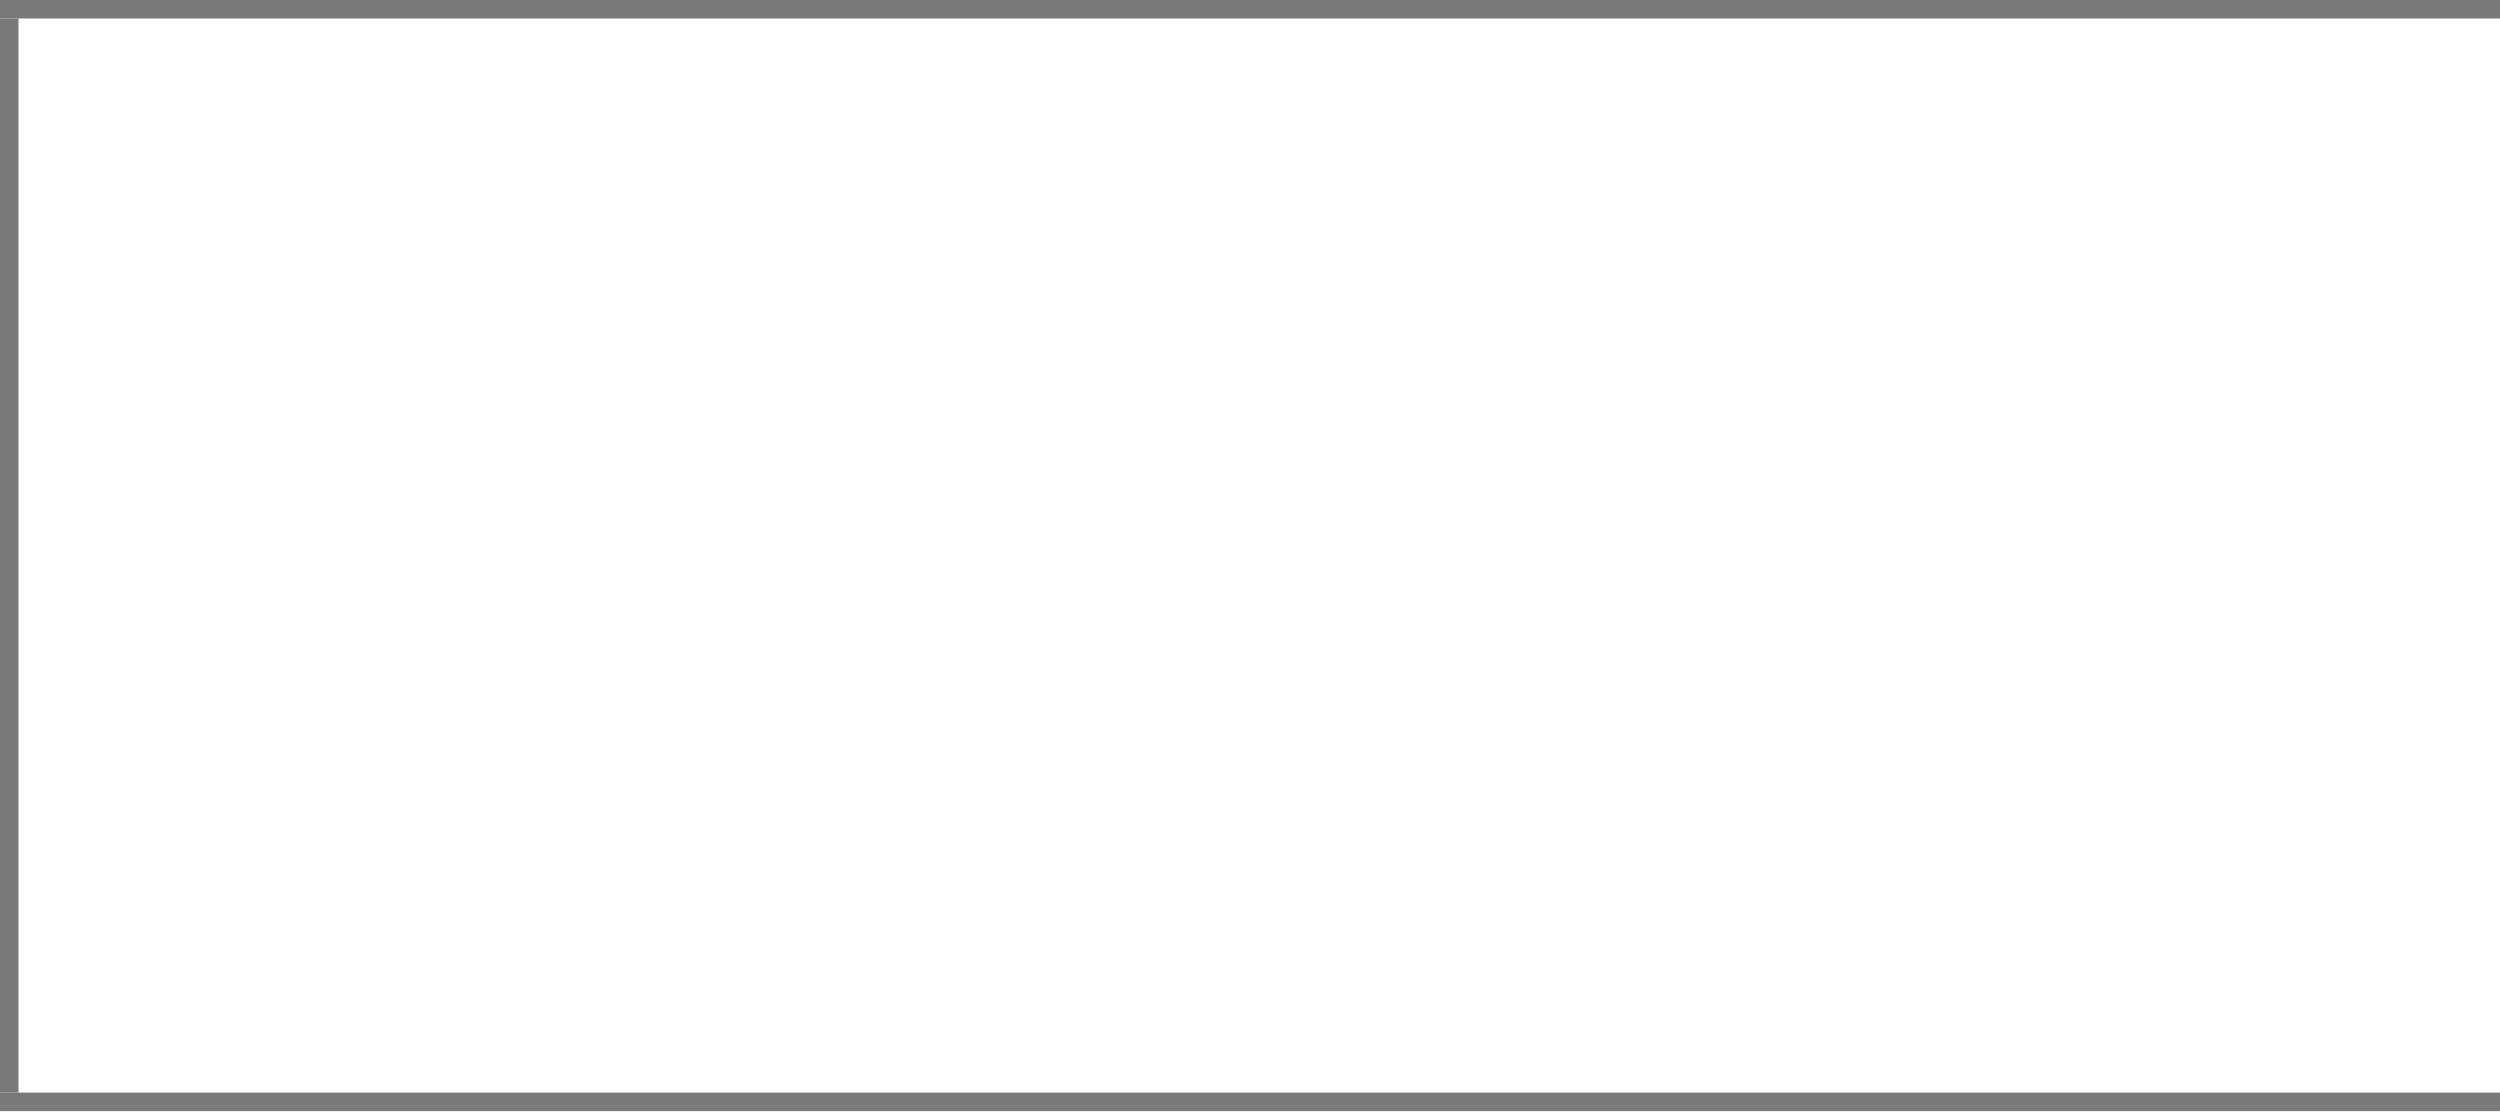
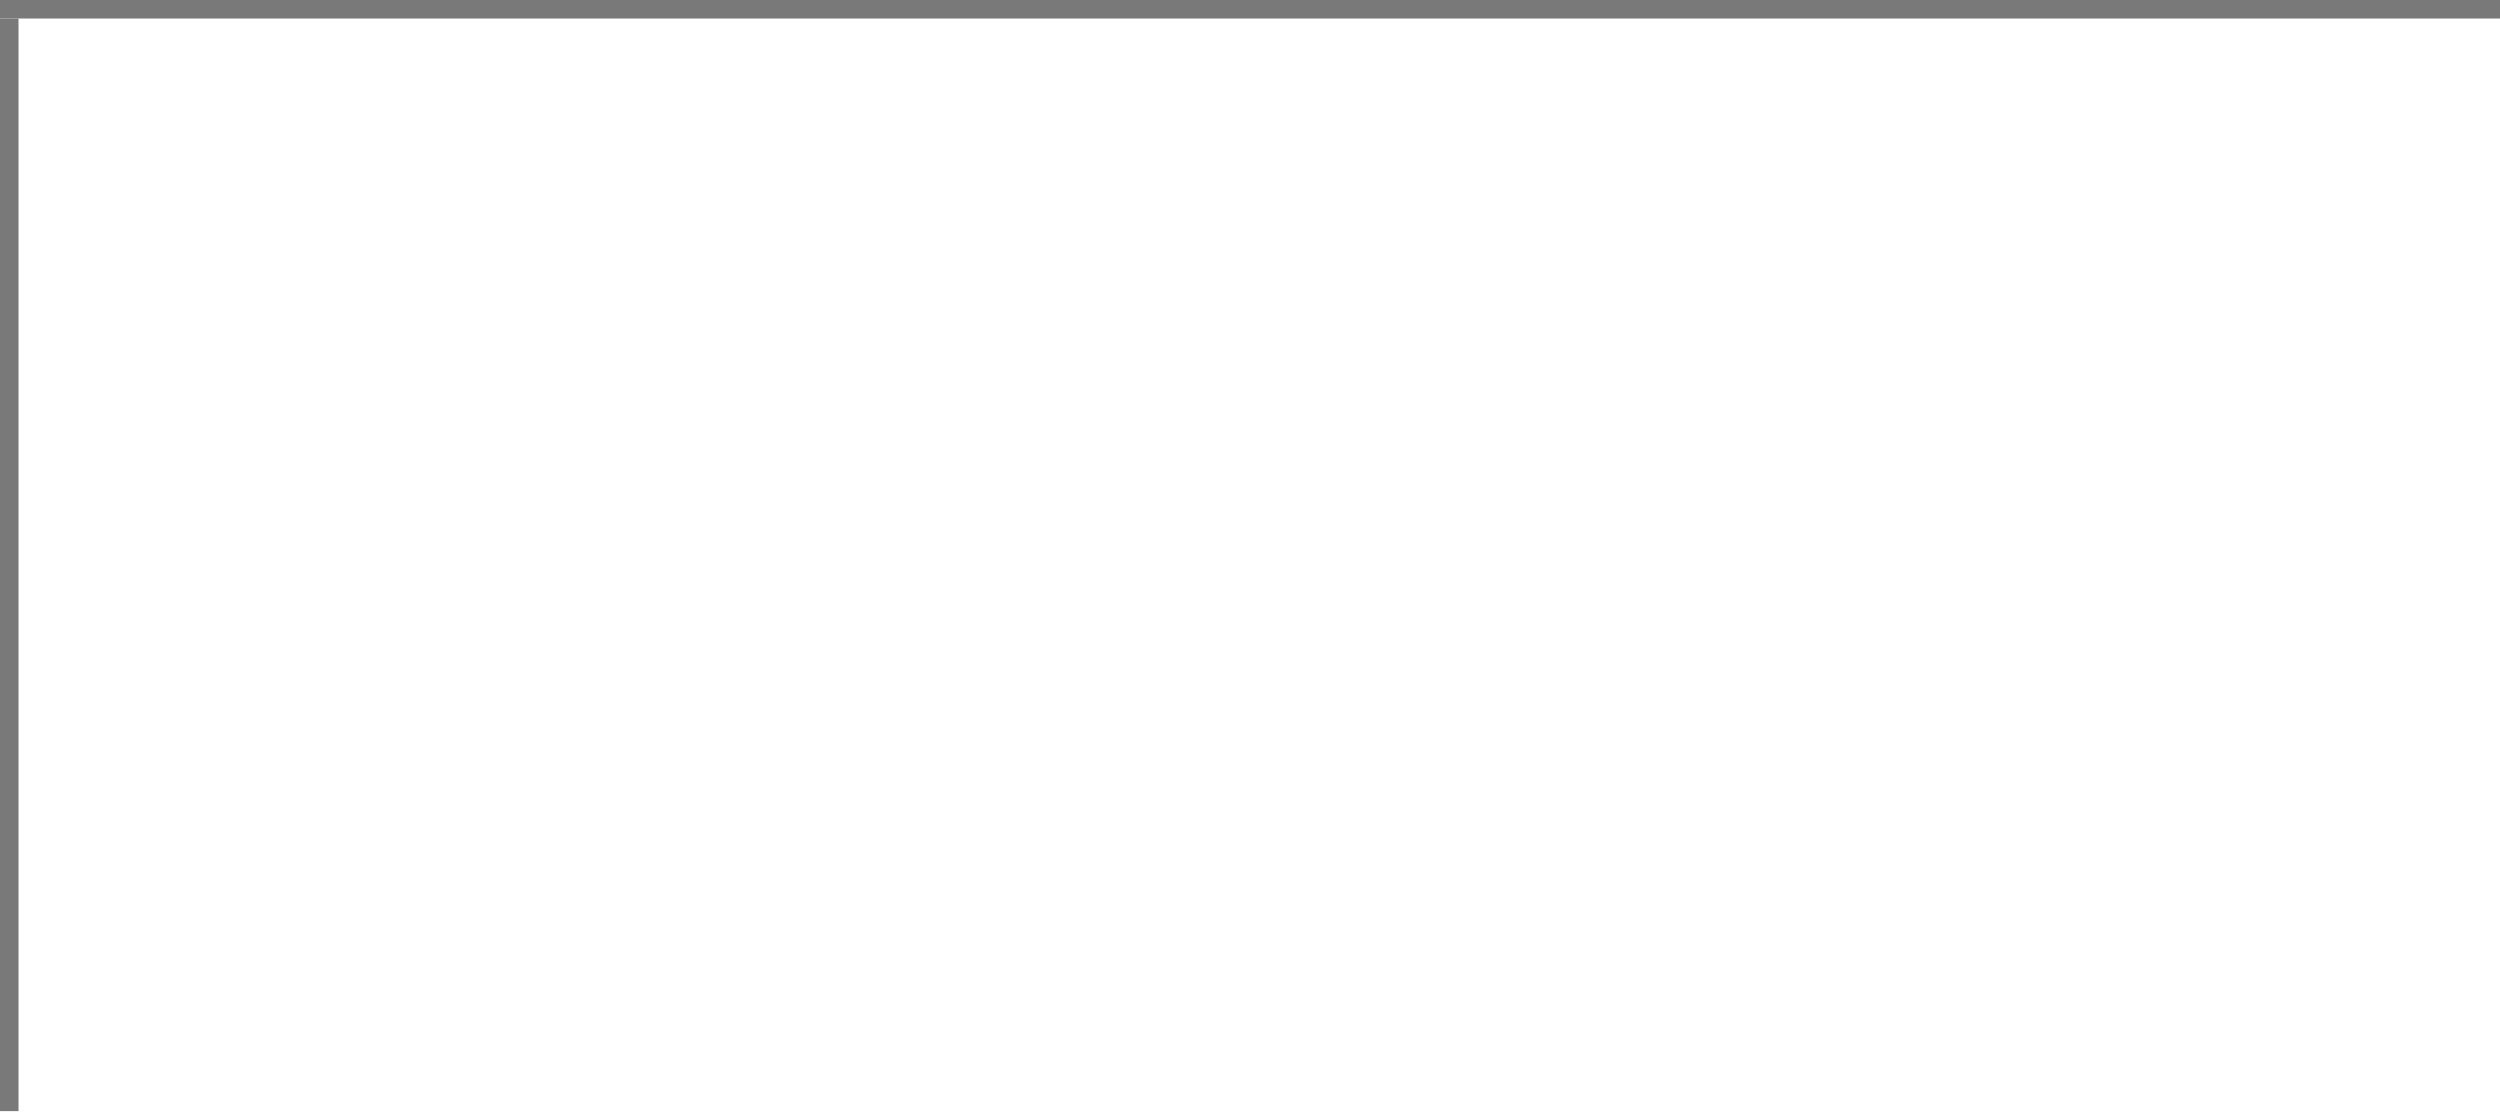
- <svg xmlns="http://www.w3.org/2000/svg" version="1.1" width="135px" height="60px" viewBox="312 90 135 60">
-   <path d="M 1 1  L 135 1  L 135 59  L 1 59  L 1 1  Z " fill-rule="nonzero" fill="rgba(255, 255, 255, 1)" stroke="none" transform="matrix(1 0 0 1 312 90 )" class="fill" />
-   <path d="M 0.5 1  L 0.5 59  " stroke-width="1" stroke-dasharray="0" stroke="rgba(121, 121, 121, 1)" fill="none" transform="matrix(1 0 0 1 312 90 )" class="stroke" />
-   <path d="M 0 0.5  L 135 0.5  " stroke-width="1" stroke-dasharray="0" stroke="rgba(121, 121, 121, 1)" fill="none" transform="matrix(1 0 0 1 312 90 )" class="stroke" />
-   <path d="M 0 59.5  L 135 59.5  " stroke-width="1" stroke-dasharray="0" stroke="rgba(121, 121, 121, 1)" fill="none" transform="matrix(1 0 0 1 312 90 )" class="stroke" />
+ <svg xmlns="http://www.w3.org/2000/svg" version="1.1" width="135px" height="60px" viewBox="312 30 135 60">
+   <path d="M 1 1  L 135 1  L 135 60  L 1 60  L 1 1  Z " fill-rule="nonzero" fill="rgba(255, 255, 255, 1)" stroke="none" transform="matrix(1 0 0 1 312 30 )" class="fill" />
+   <path d="M 0.5 1  L 0.5 60  " stroke-width="1" stroke-dasharray="0" stroke="rgba(121, 121, 121, 1)" fill="none" transform="matrix(1 0 0 1 312 30 )" class="stroke" />
+   <path d="M 0 0.5  L 135 0.5  " stroke-width="1" stroke-dasharray="0" stroke="rgba(121, 121, 121, 1)" fill="none" transform="matrix(1 0 0 1 312 30 )" class="stroke" />
</svg>
